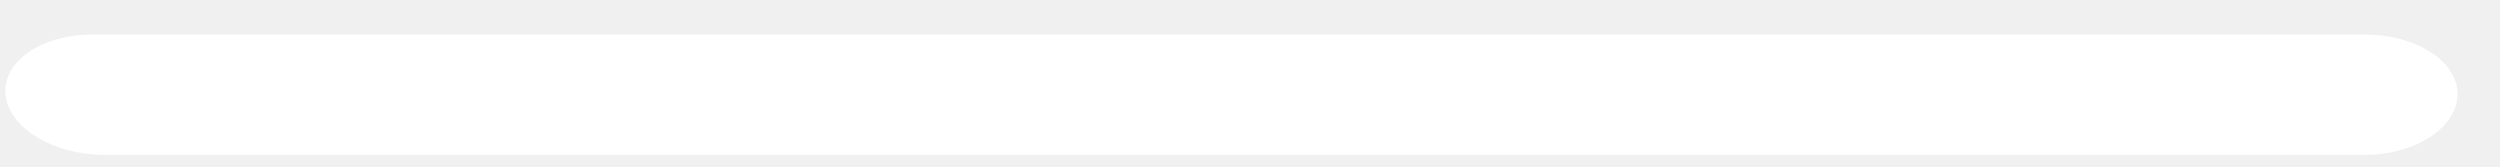
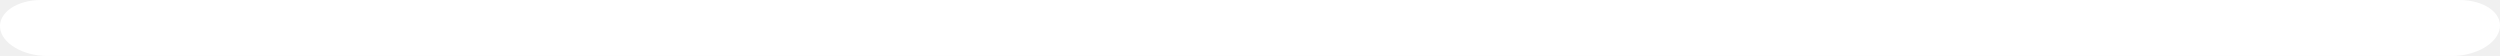
- <svg xmlns="http://www.w3.org/2000/svg" width="45" height="3" viewBox="0 0 45 3" fill="none">
-   <path d="M1.661 0.622H42.558C43.49 0.622 44.235 1.099 44.235 1.693C44.235 2.287 43.49 2.788 42.558 2.788H1.893C0.962 2.788 0.17 2.31 0.101 1.716C0.031 1.123 0.729 0.622 1.661 0.622Z" fill="white" />
+ <svg xmlns="http://www.w3.org/2000/svg" width="92.609" height="2.073" viewBox="0 0 92.609 2.073" fill="none">
+   <defs />
+   <path id="Vector" d="M1.529 0L91.101 0C92.009 0 92.684 0.466 92.603 1.036C92.521 1.607 91.73 2.073 90.821 2.073L1.75 2.073C0.854 2.073 0.062 1.607 0.003 1.036C-0.055 0.466 0.621 0 1.529 0Z" fill="#FFFFFF" fill-opacity="1" fill-rule="nonzero" />
</svg>
